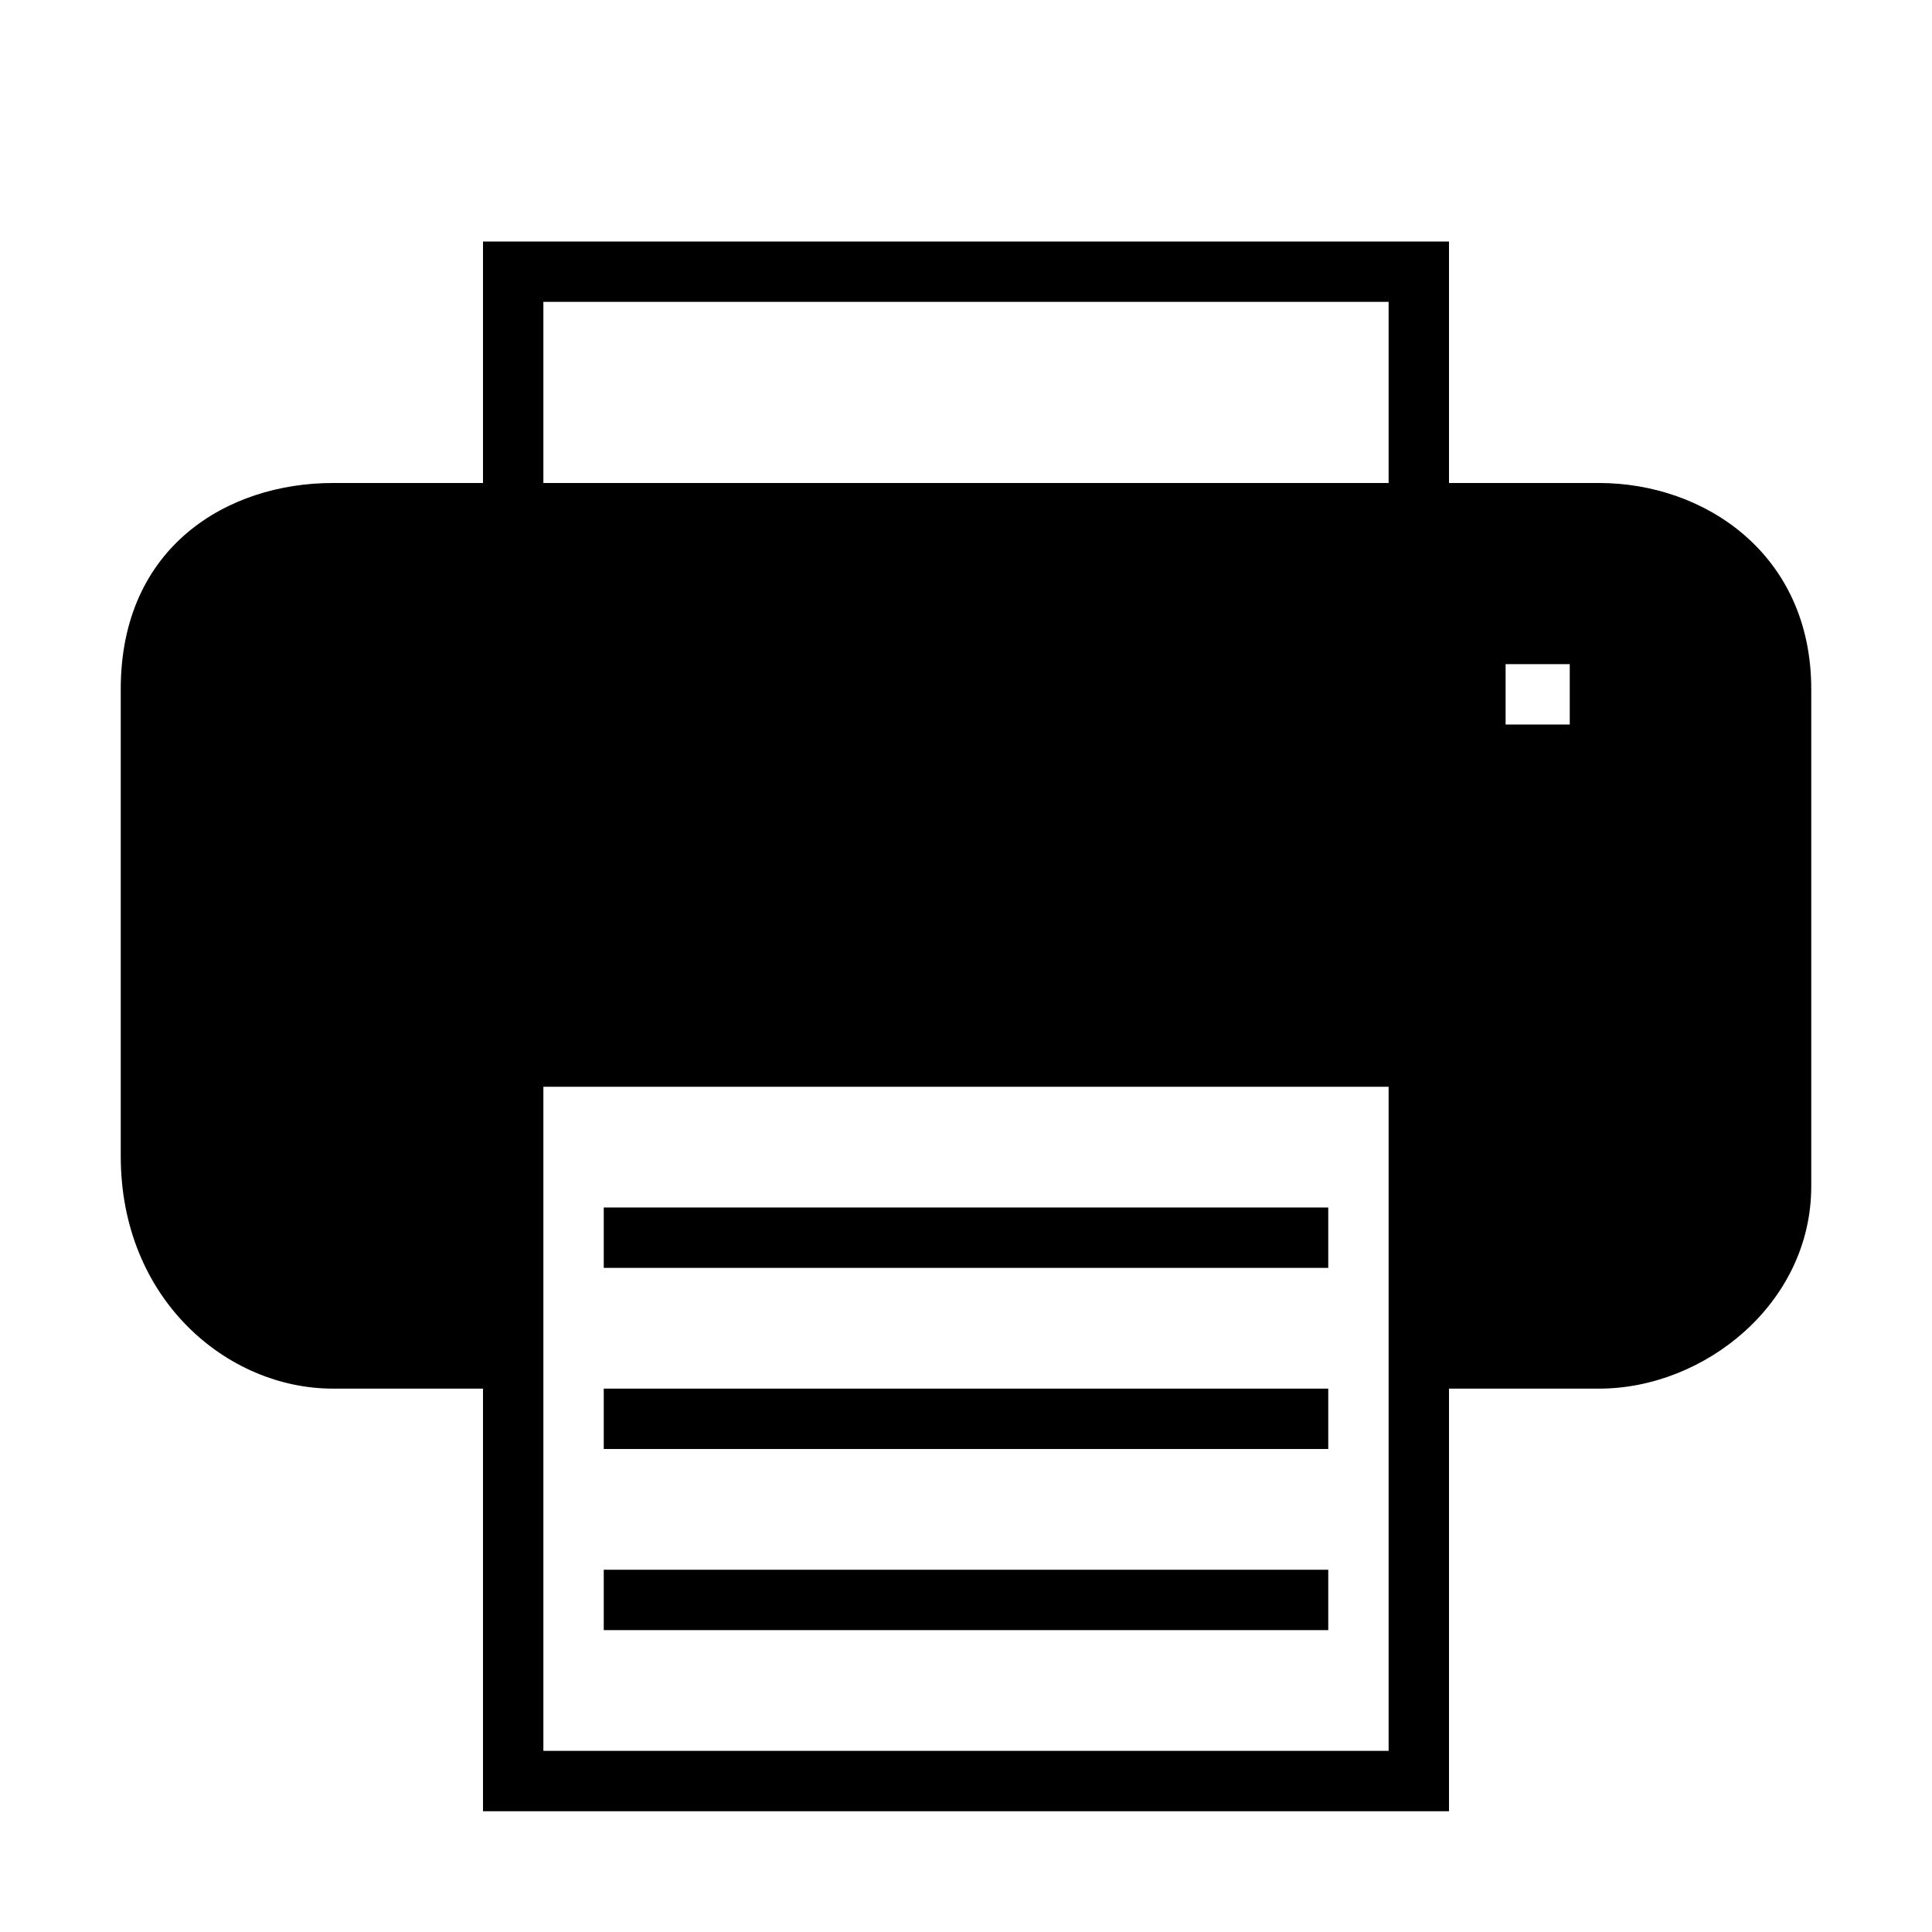
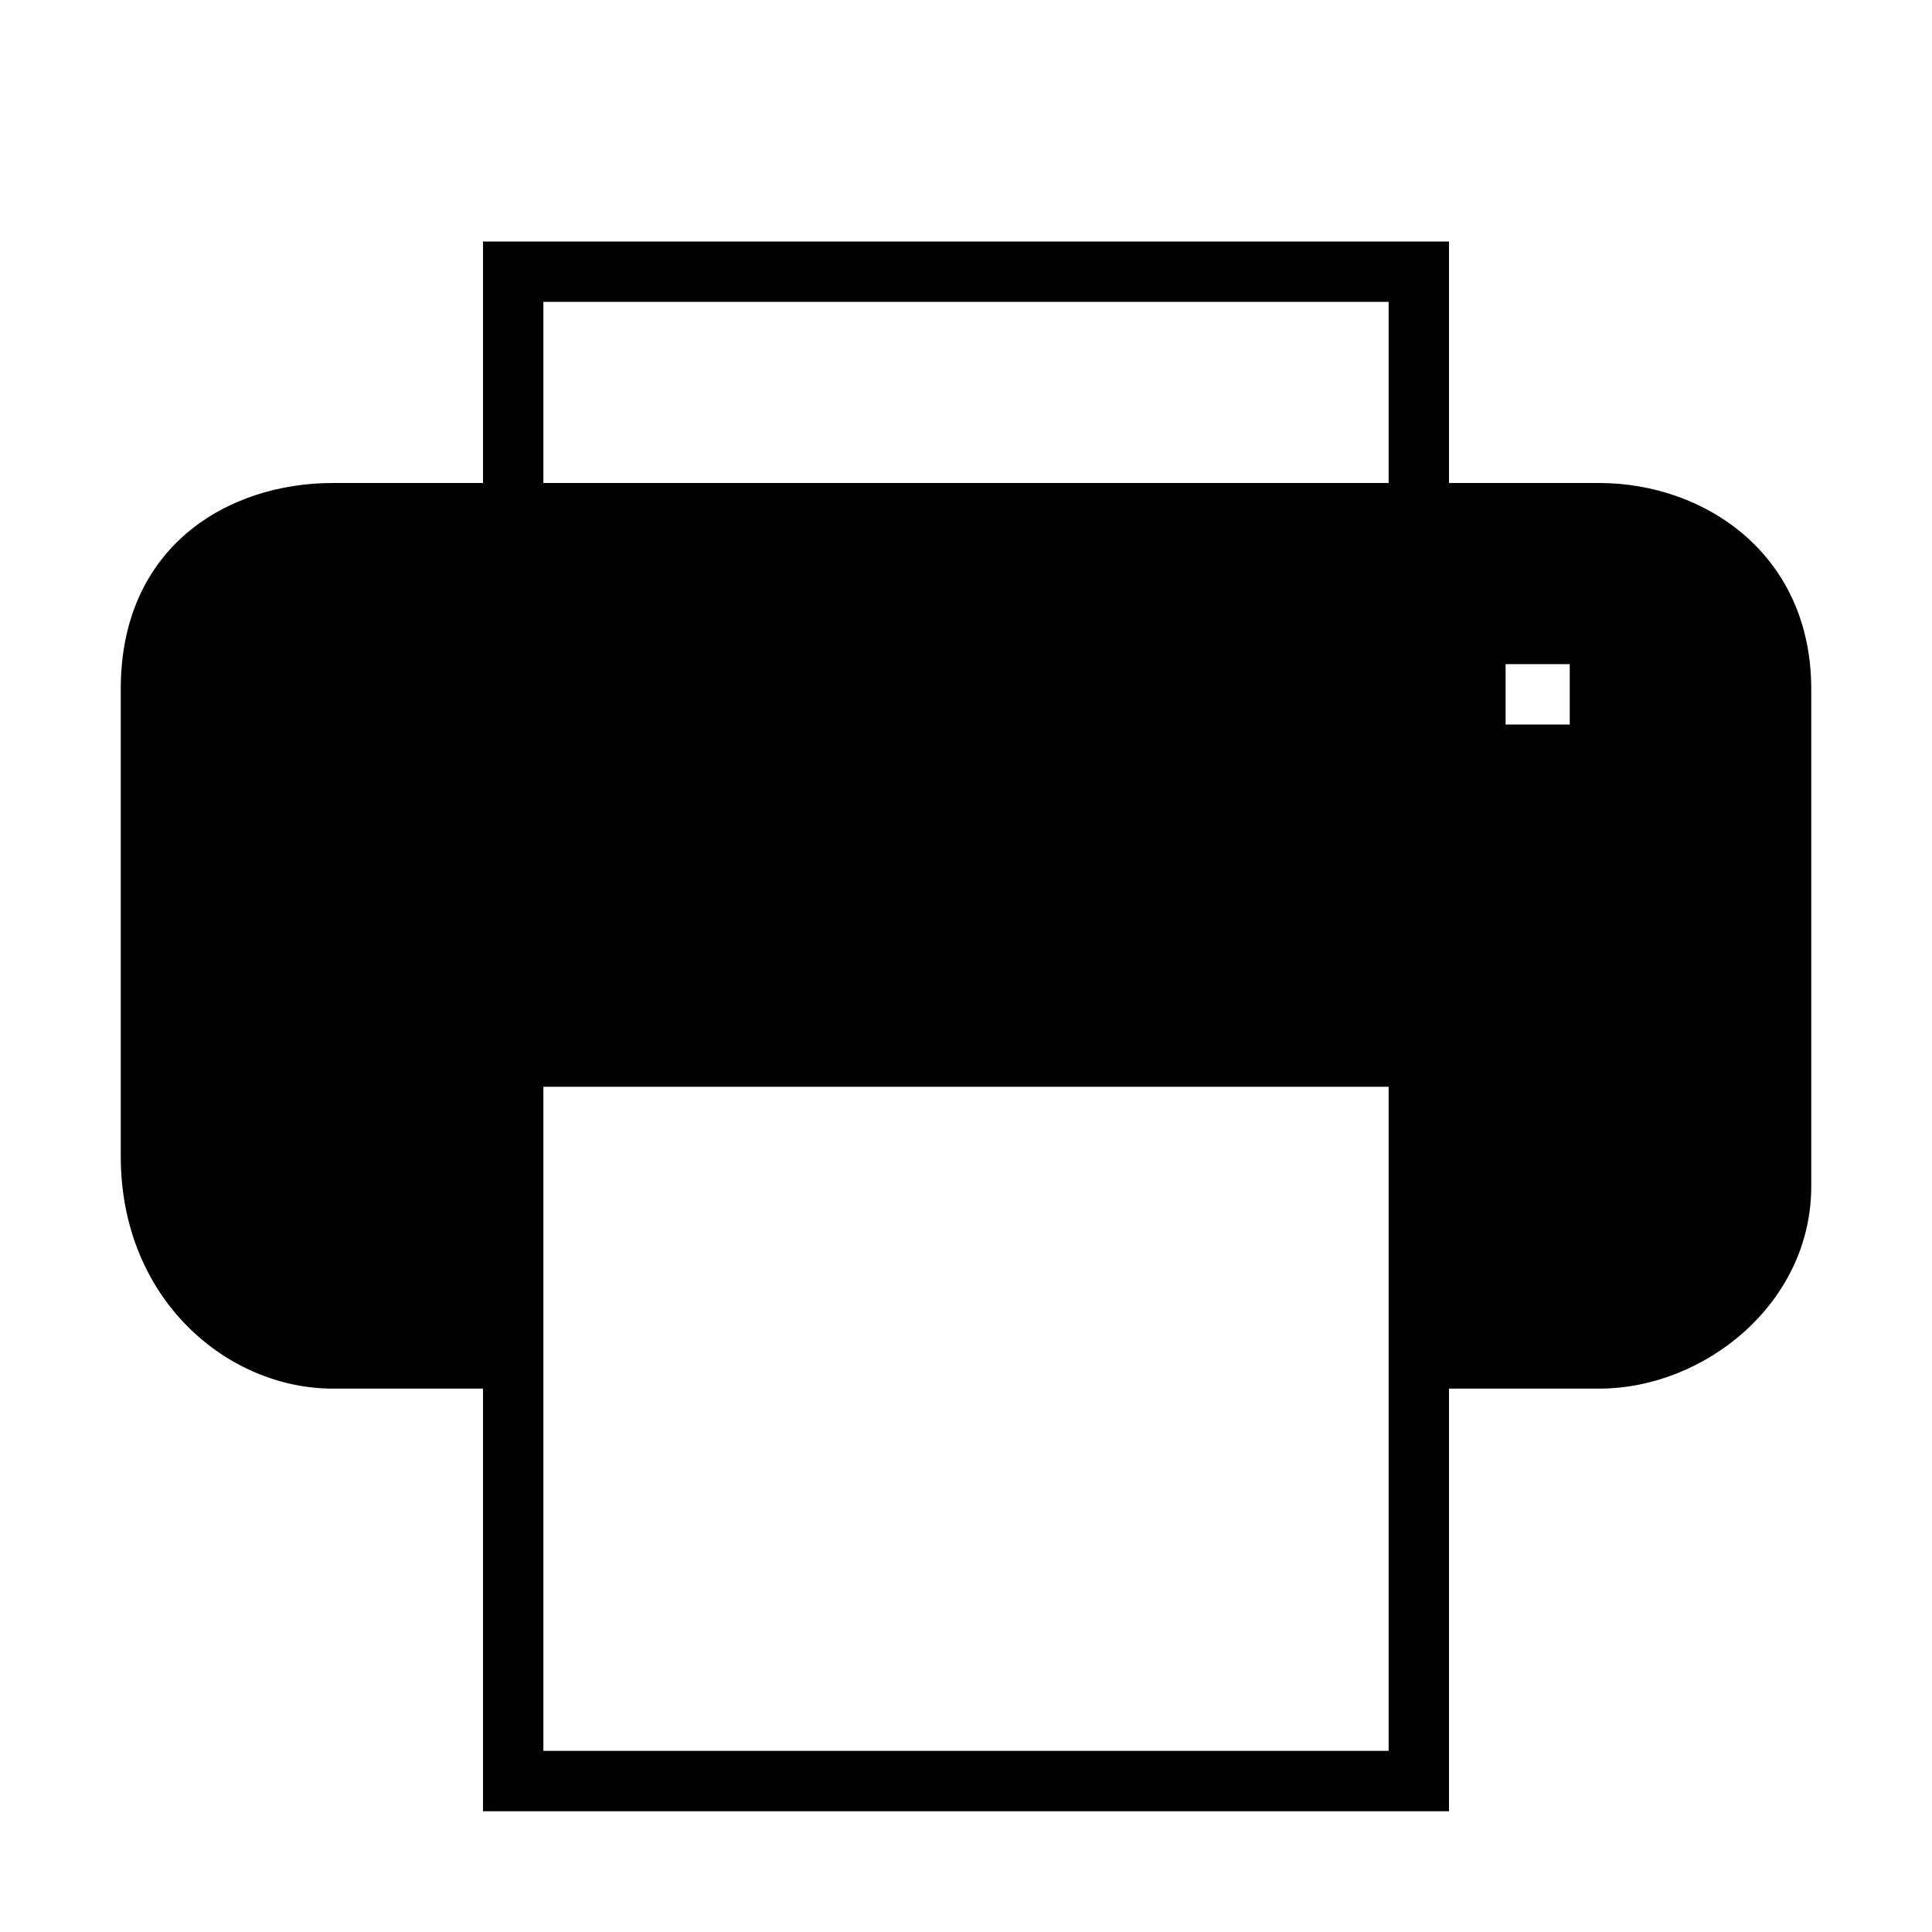
<svg xmlns="http://www.w3.org/2000/svg" viewBox="0 0 512 512">
  <path d="M423.8,128H384V64H128v64H88.2C60.3,128,32,144.9,32,182.6v123.8c0,38,28.3,61.6,56.2,61.6c0,0,30.4,0,39.8,0v112h5h11h224 h8h8V368c10.3,0,39.8,0,39.8,0c27.9,0,56.2-22.6,56.2-53.6V182.6C480,146.9,451.8,128,423.8,128z M368,464H144V288h224V464z M368,128H144V80h224V128z M416,192h-17v-16h17V192z" />
-   <rect x="160" y="320" width="192" height="16" />
-   <rect x="160" y="368" width="192" height="16" />
-   <rect x="160" y="416" width="192" height="16" />
</svg>
